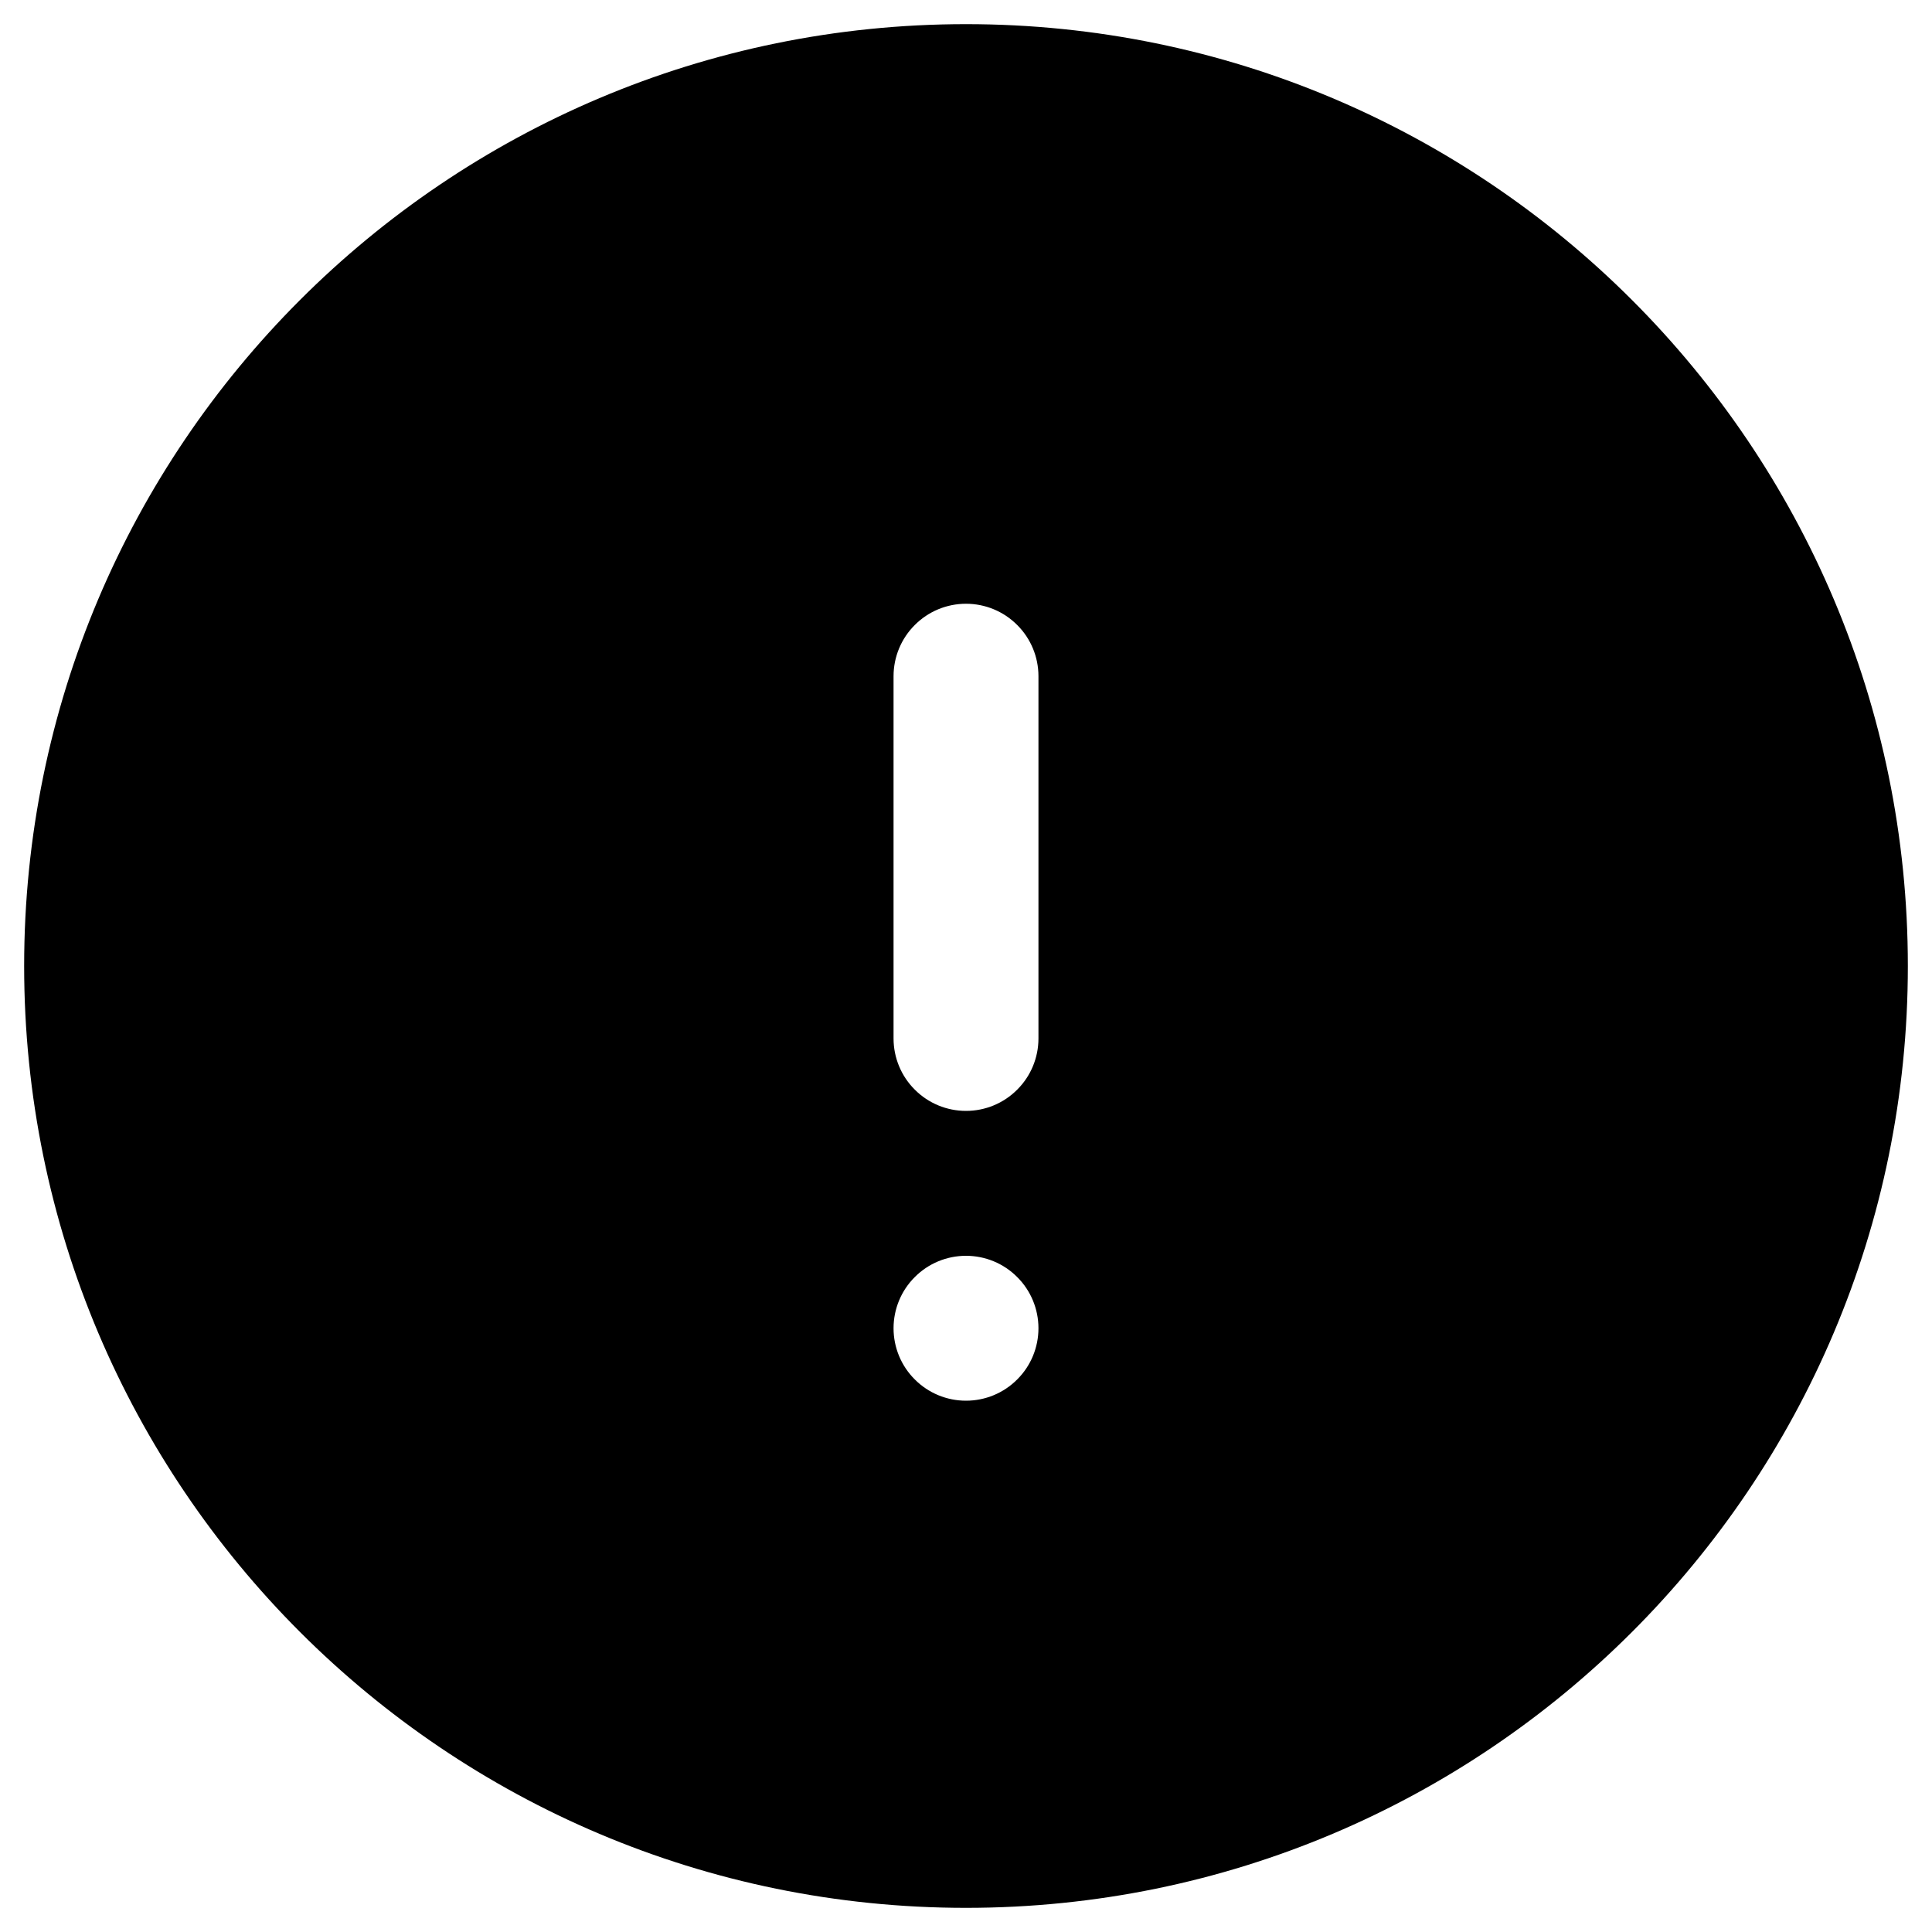
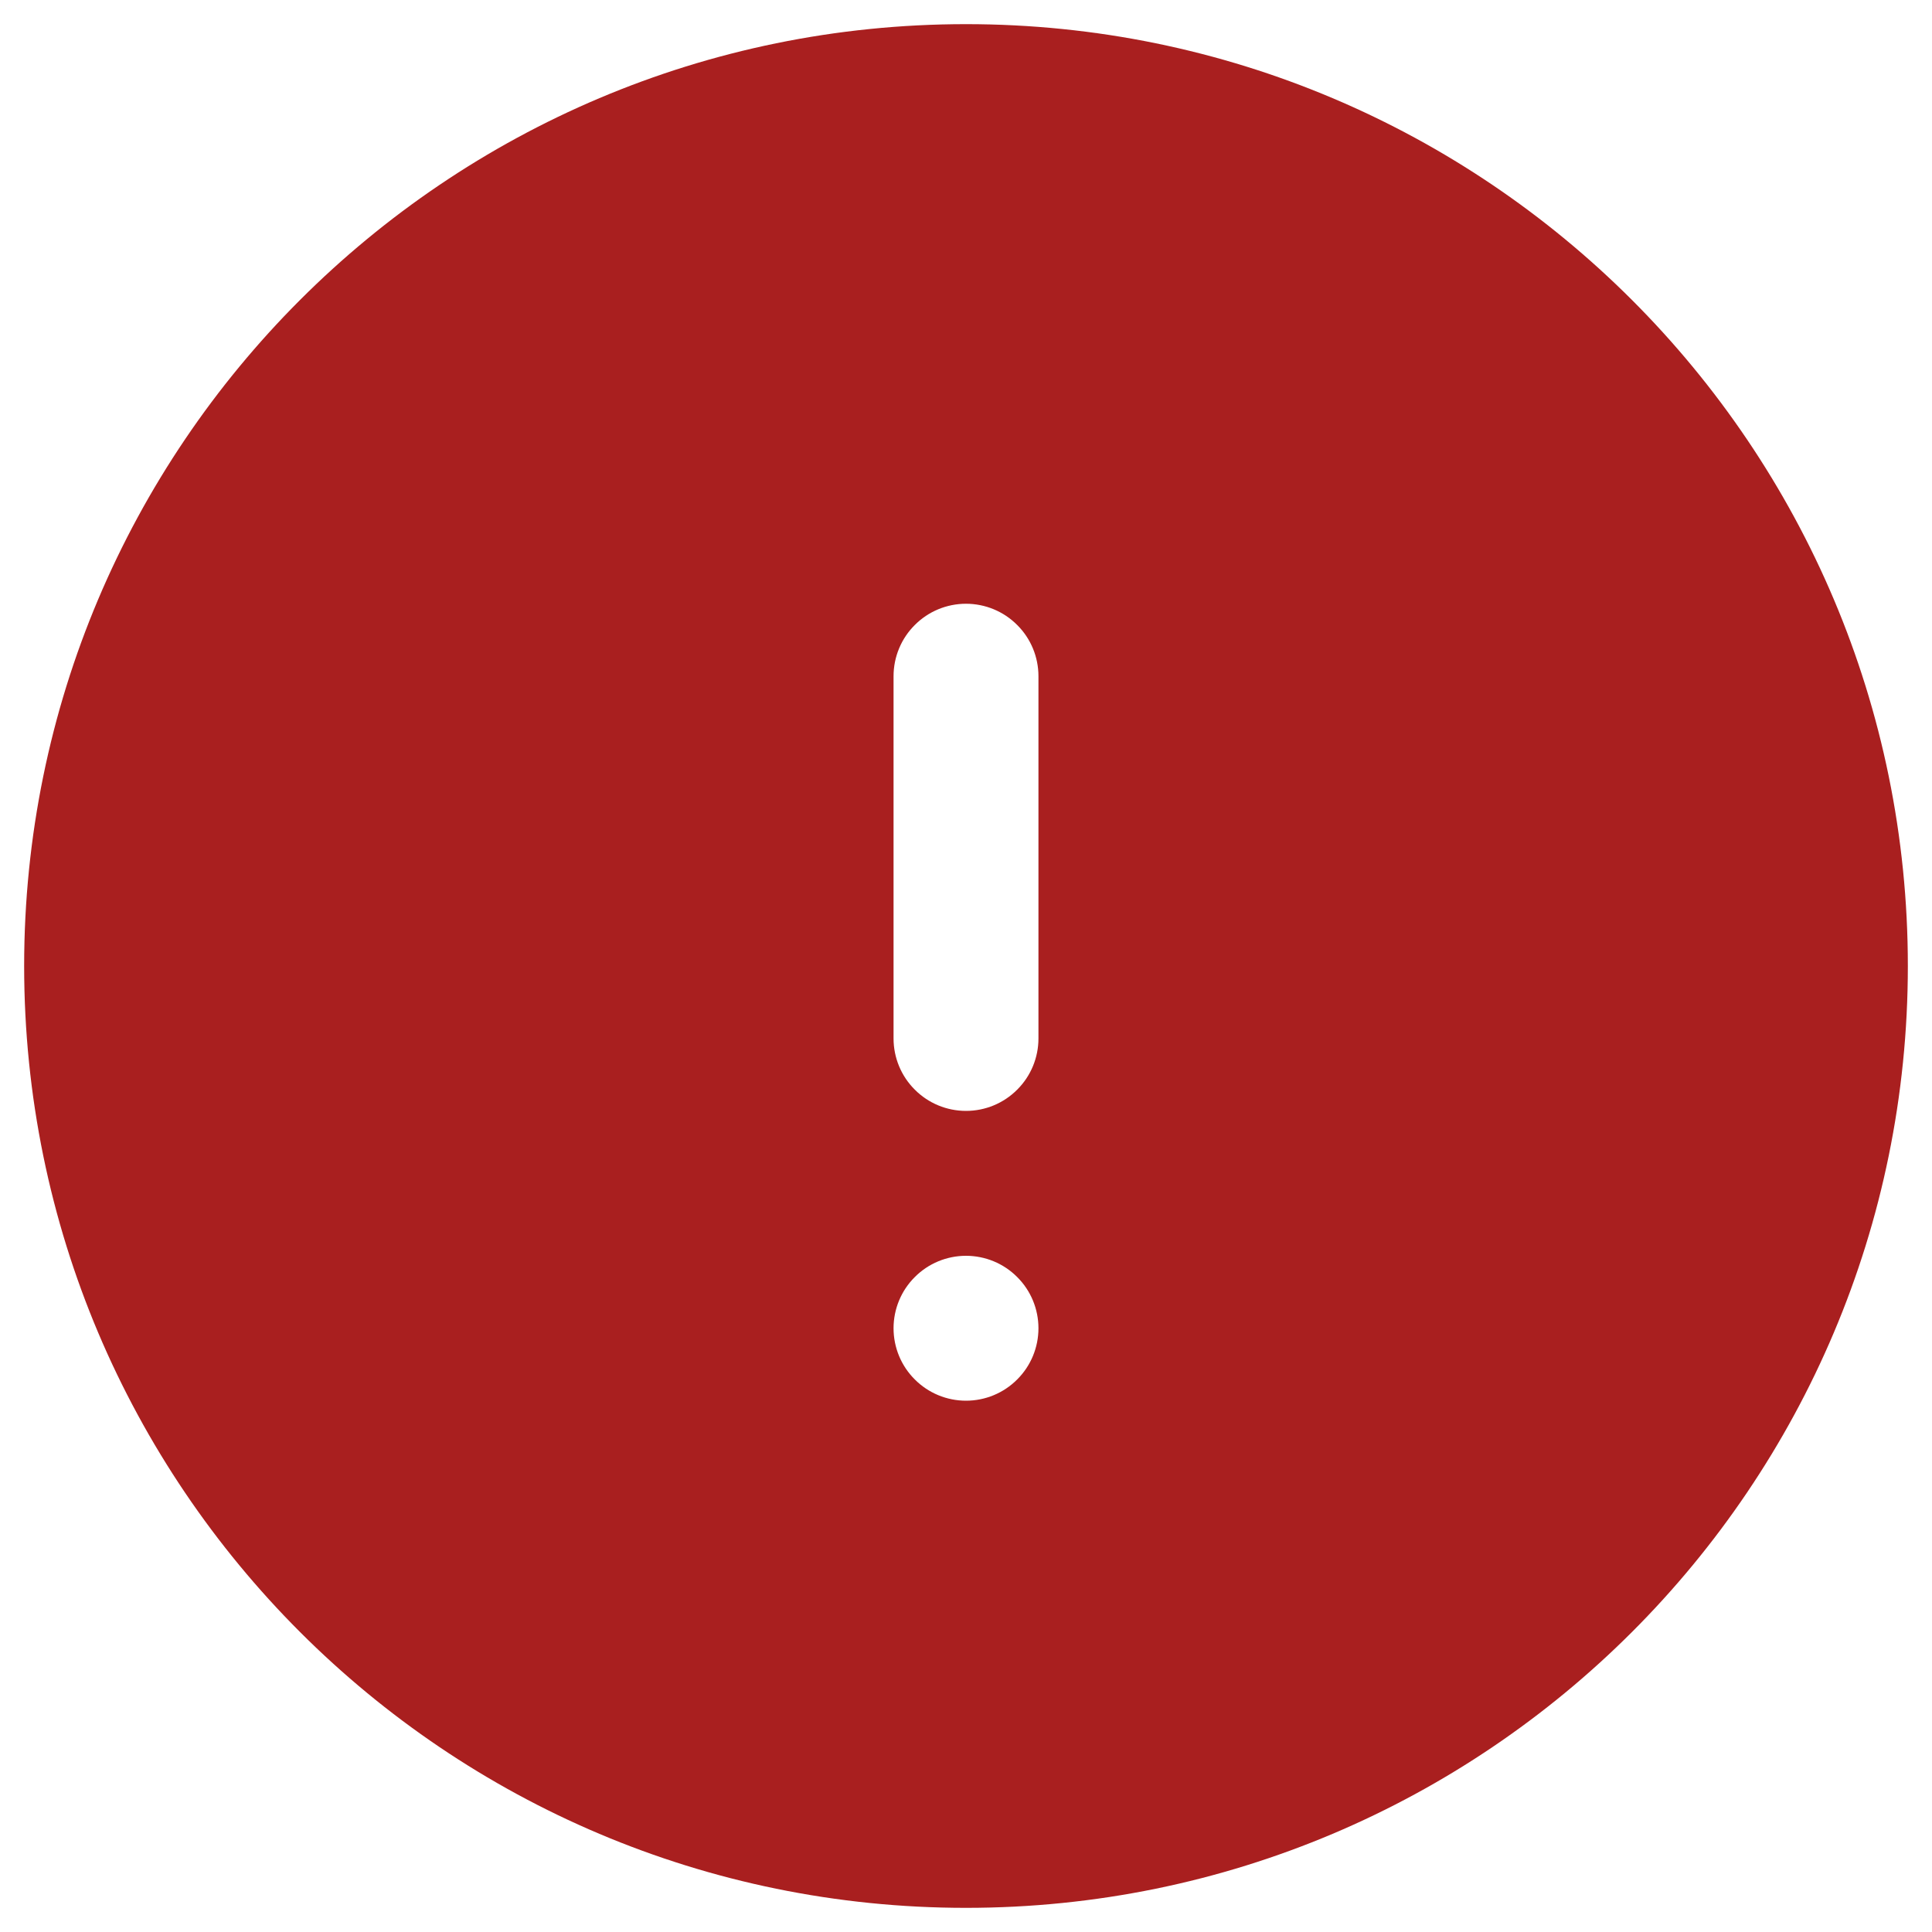
<svg xmlns="http://www.w3.org/2000/svg" width="20" height="20" viewBox="0 0 20 20" fill="none">
-   <path fill-rule="evenodd" clip-rule="evenodd" d="M0.25 10C0.25 4.615 4.615 0.25 10 0.25C15.385 0.25 19.75 4.615 19.75 10C19.75 15.385 15.385 19.75 10 19.75C4.615 19.75 0.25 15.385 0.25 10ZM10 6.25C10.199 6.25 10.39 6.329 10.53 6.47C10.671 6.61 10.75 6.801 10.75 7V10.75C10.75 10.949 10.671 11.14 10.53 11.28C10.39 11.421 10.199 11.5 10 11.5C9.801 11.5 9.61 11.421 9.47 11.28C9.329 11.14 9.25 10.949 9.25 10.75V7C9.25 6.801 9.329 6.61 9.47 6.47C9.61 6.329 9.801 6.25 10 6.25ZM10 14.5C10.199 14.5 10.39 14.421 10.53 14.28C10.671 14.14 10.75 13.949 10.75 13.75C10.75 13.551 10.671 13.36 10.53 13.22C10.39 13.079 10.199 13 10 13C9.801 13 9.61 13.079 9.47 13.22C9.329 13.36 9.25 13.551 9.25 13.75C9.25 13.949 9.329 14.14 9.47 14.28C9.61 14.421 9.801 14.5 10 14.5Z" fill="black" />
+   <path fill-rule="evenodd" clip-rule="evenodd" d="M0.25 10C0.25 4.615 4.615 0.25 10 0.25C15.385 0.25 19.75 4.615 19.75 10C19.75 15.385 15.385 19.75 10 19.75C4.615 19.75 0.25 15.385 0.25 10ZM10 6.25C10.199 6.25 10.39 6.329 10.53 6.47C10.671 6.61 10.75 6.801 10.75 7V10.75C10.75 10.949 10.671 11.14 10.53 11.28C10.39 11.421 10.199 11.5 10 11.5C9.801 11.5 9.61 11.421 9.47 11.28C9.329 11.14 9.25 10.949 9.25 10.75V7C9.25 6.801 9.329 6.61 9.47 6.47C9.61 6.329 9.801 6.25 10 6.25ZM10 14.5C10.199 14.5 10.39 14.421 10.53 14.28C10.671 14.14 10.75 13.949 10.75 13.75C10.75 13.551 10.671 13.36 10.53 13.22C10.39 13.079 10.199 13 10 13C9.801 13 9.61 13.079 9.47 13.22C9.329 13.36 9.25 13.551 9.25 13.75C9.25 13.949 9.329 14.14 9.47 14.28C9.61 14.421 9.801 14.5 10 14.5Z" fill="#A91F1F" />
</svg>
